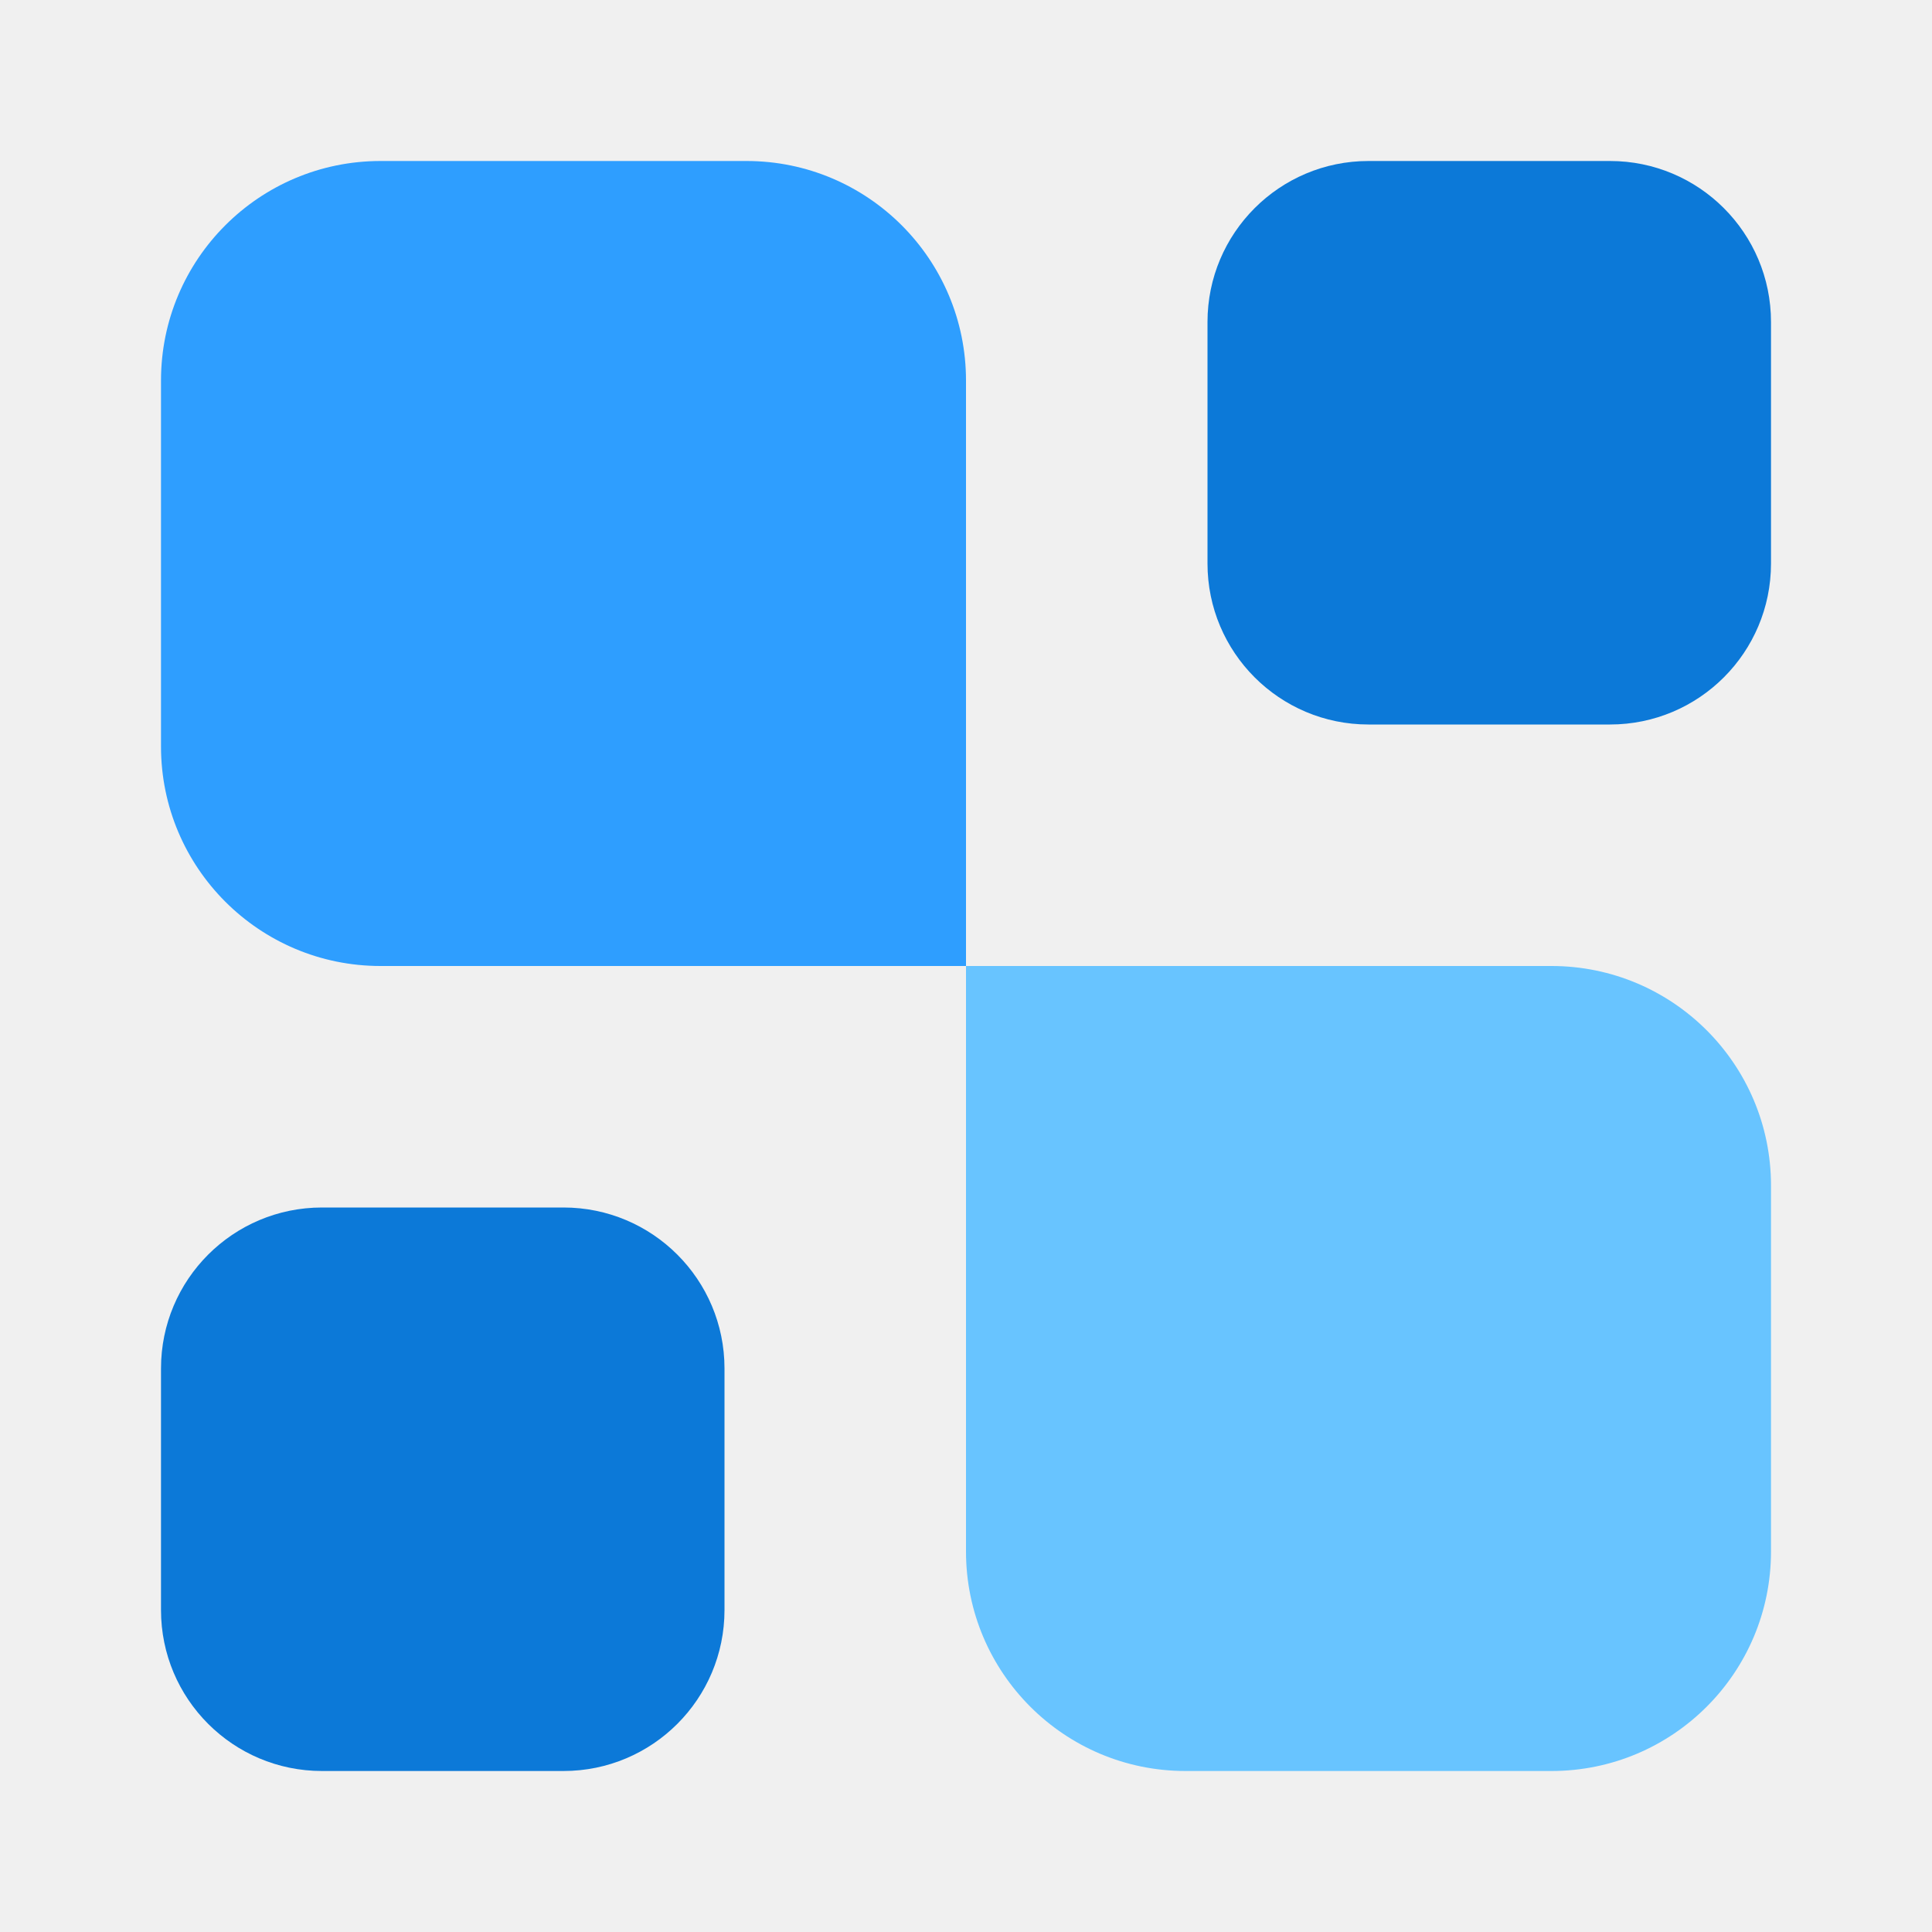
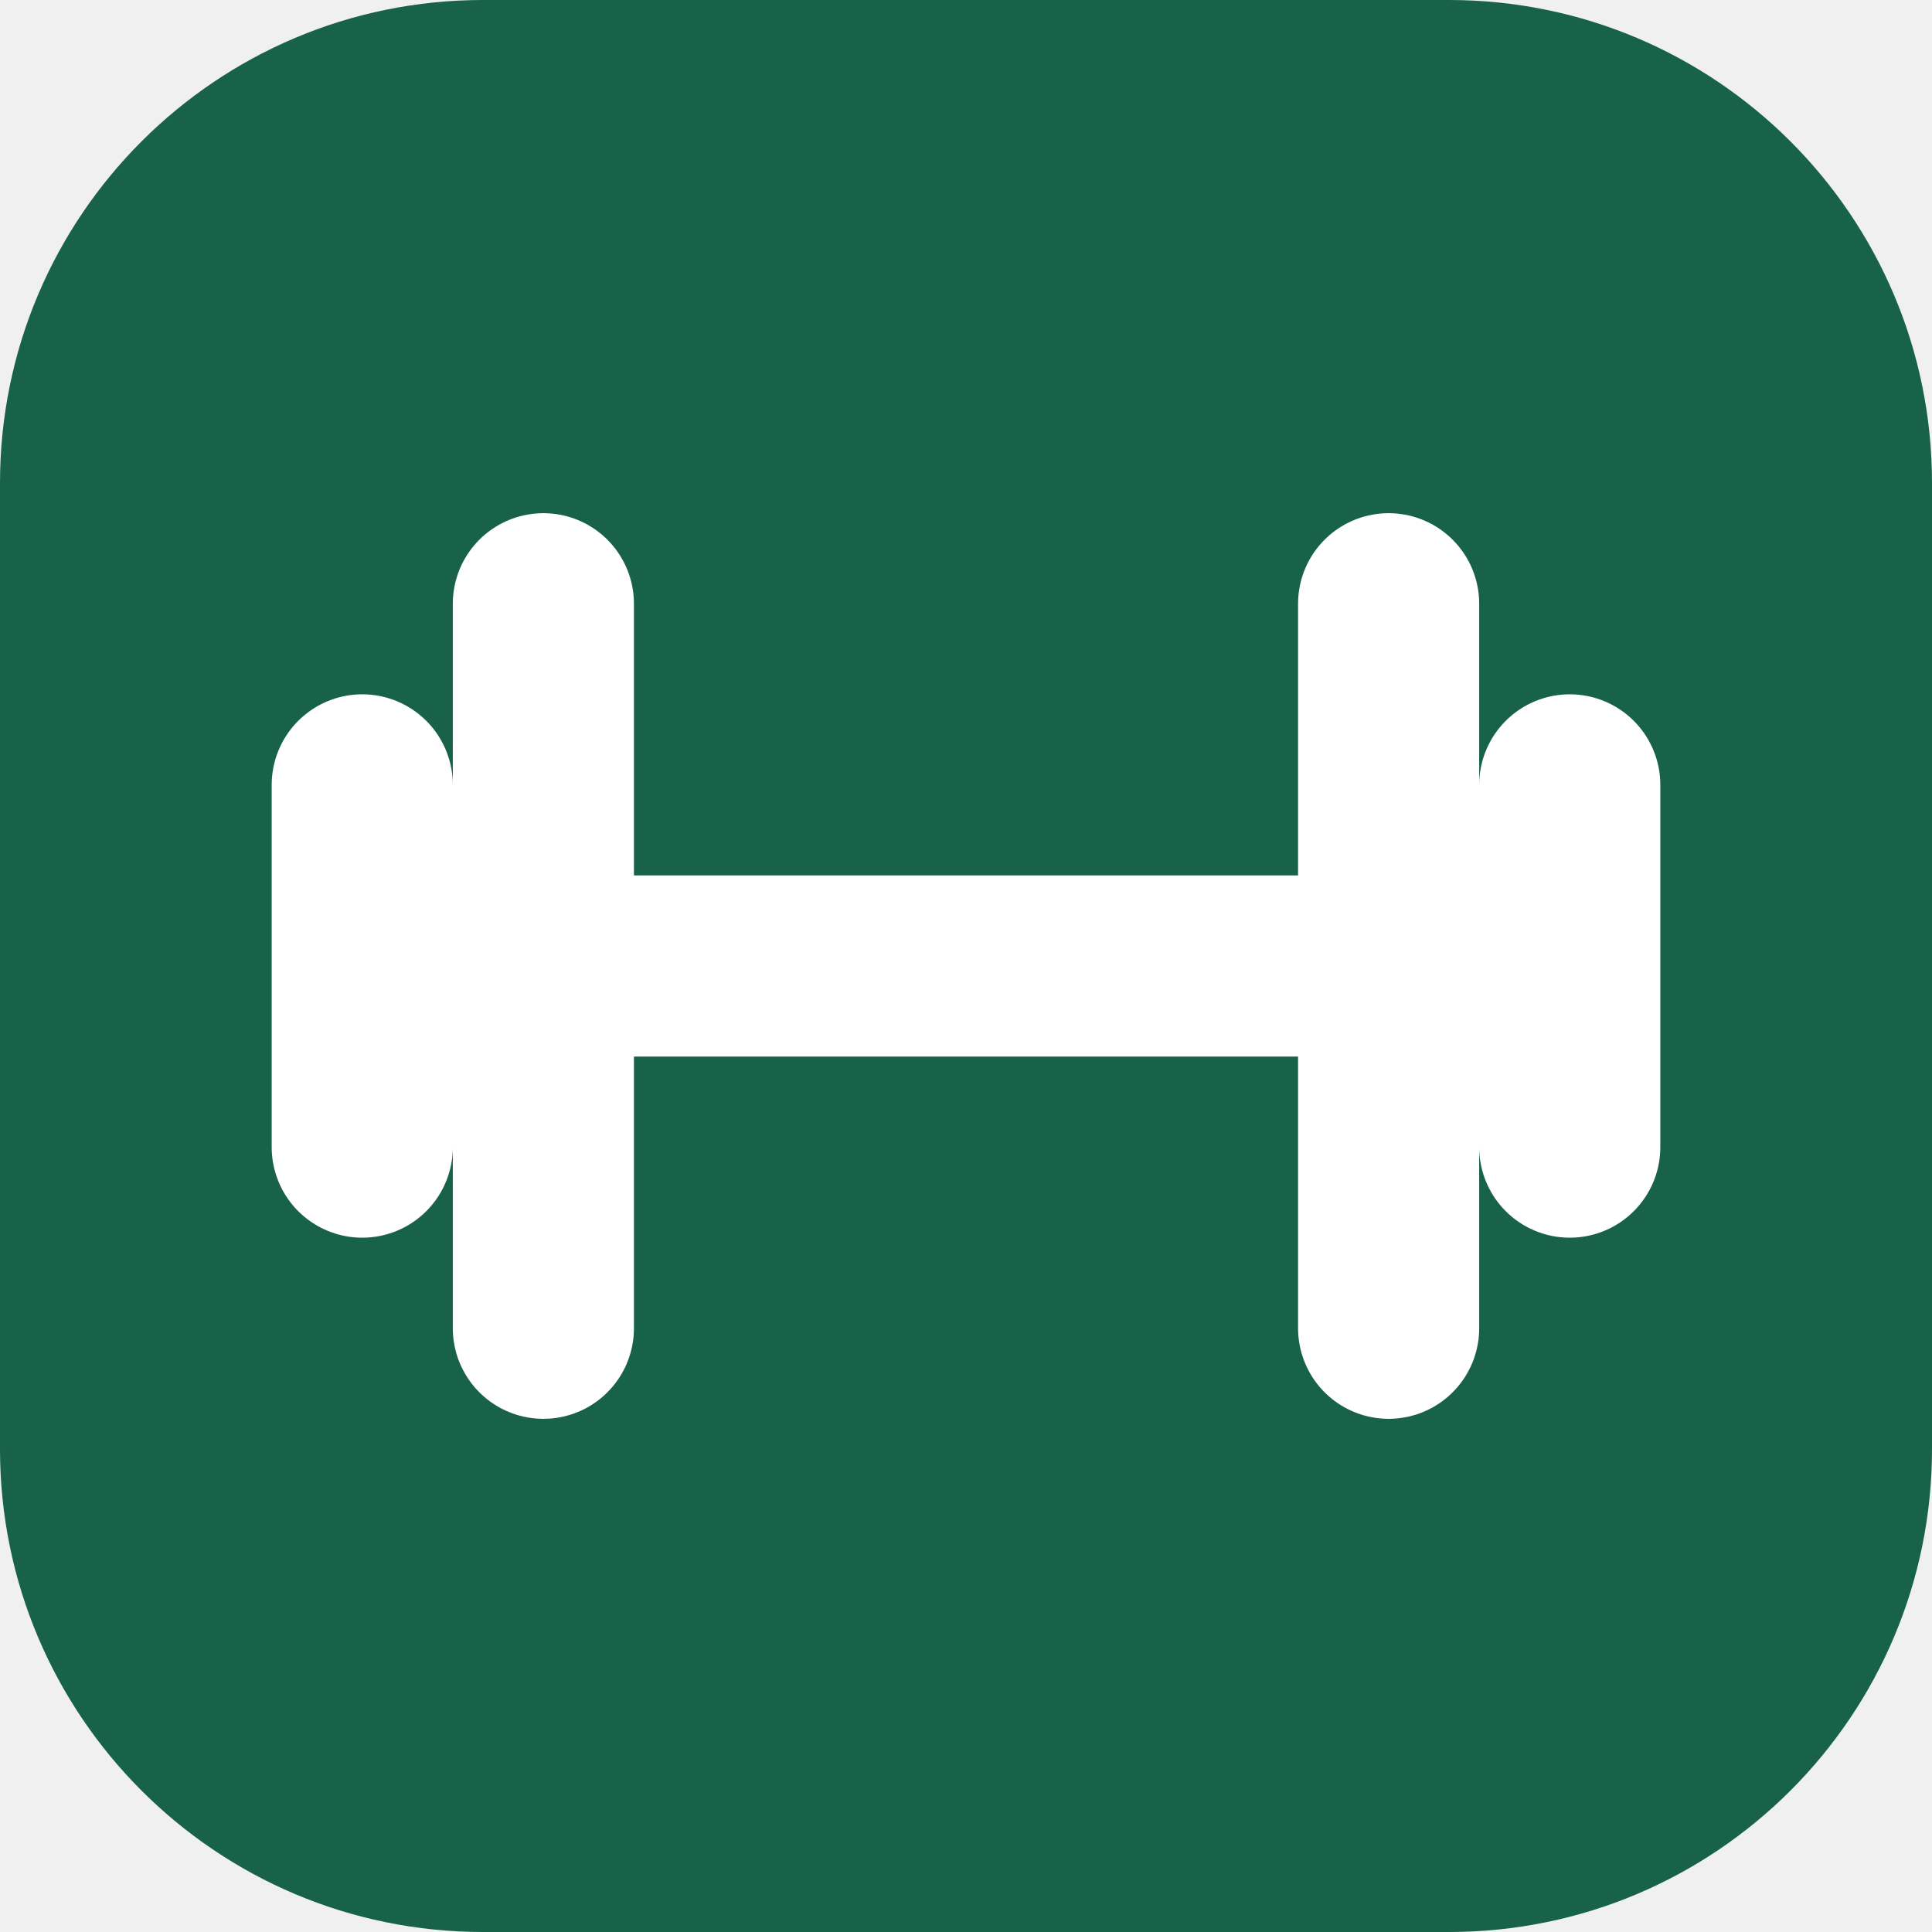
- <svg xmlns="http://www.w3.org/2000/svg" width="24" height="24" viewBox="0 0 24 24" fill="none">
-   <path d="M22 19.273C22 20.779 20.779 22 19.273 22H14.727C13.221 22 12 20.779 12 19.273V12H19.273C20.779 12 22 13.221 22 14.727V19.273Z" fill="#68C4FF" />
-   <path d="M20 2C21.105 2 22 2.895 22 4V7C22 8.105 21.105 9 20 9H17C15.895 9 15 8.105 15 7V4C15 2.895 15.895 2 17 2H20Z" fill="#0C79D8" />
-   <path d="M7 15C8.105 15 9 15.895 9 17V20C9 21.105 8.105 22 7 22H4C2.895 22 2 21.105 2 20V17C2 15.895 2.895 15 4 15H7Z" fill="#0C79D8" />
-   <path d="M12 12H4.727C3.221 12 2 10.779 2 9.273V4.727C2 3.221 3.221 2 4.727 2H9.273C10.779 2 12 3.221 12 4.727V12Z" fill="#2E9EFF" />
+ <svg xmlns="http://www.w3.org/2000/svg" viewBox="0 0 32 32">
+   <rect width="32" height="32" rx="8" fill="#176249" />
+   <path d="M9 10v12m14-12v12M6 13v6m20-6v6M9 16h14" stroke="white" stroke-width="3" stroke-linecap="round" />
</svg>
